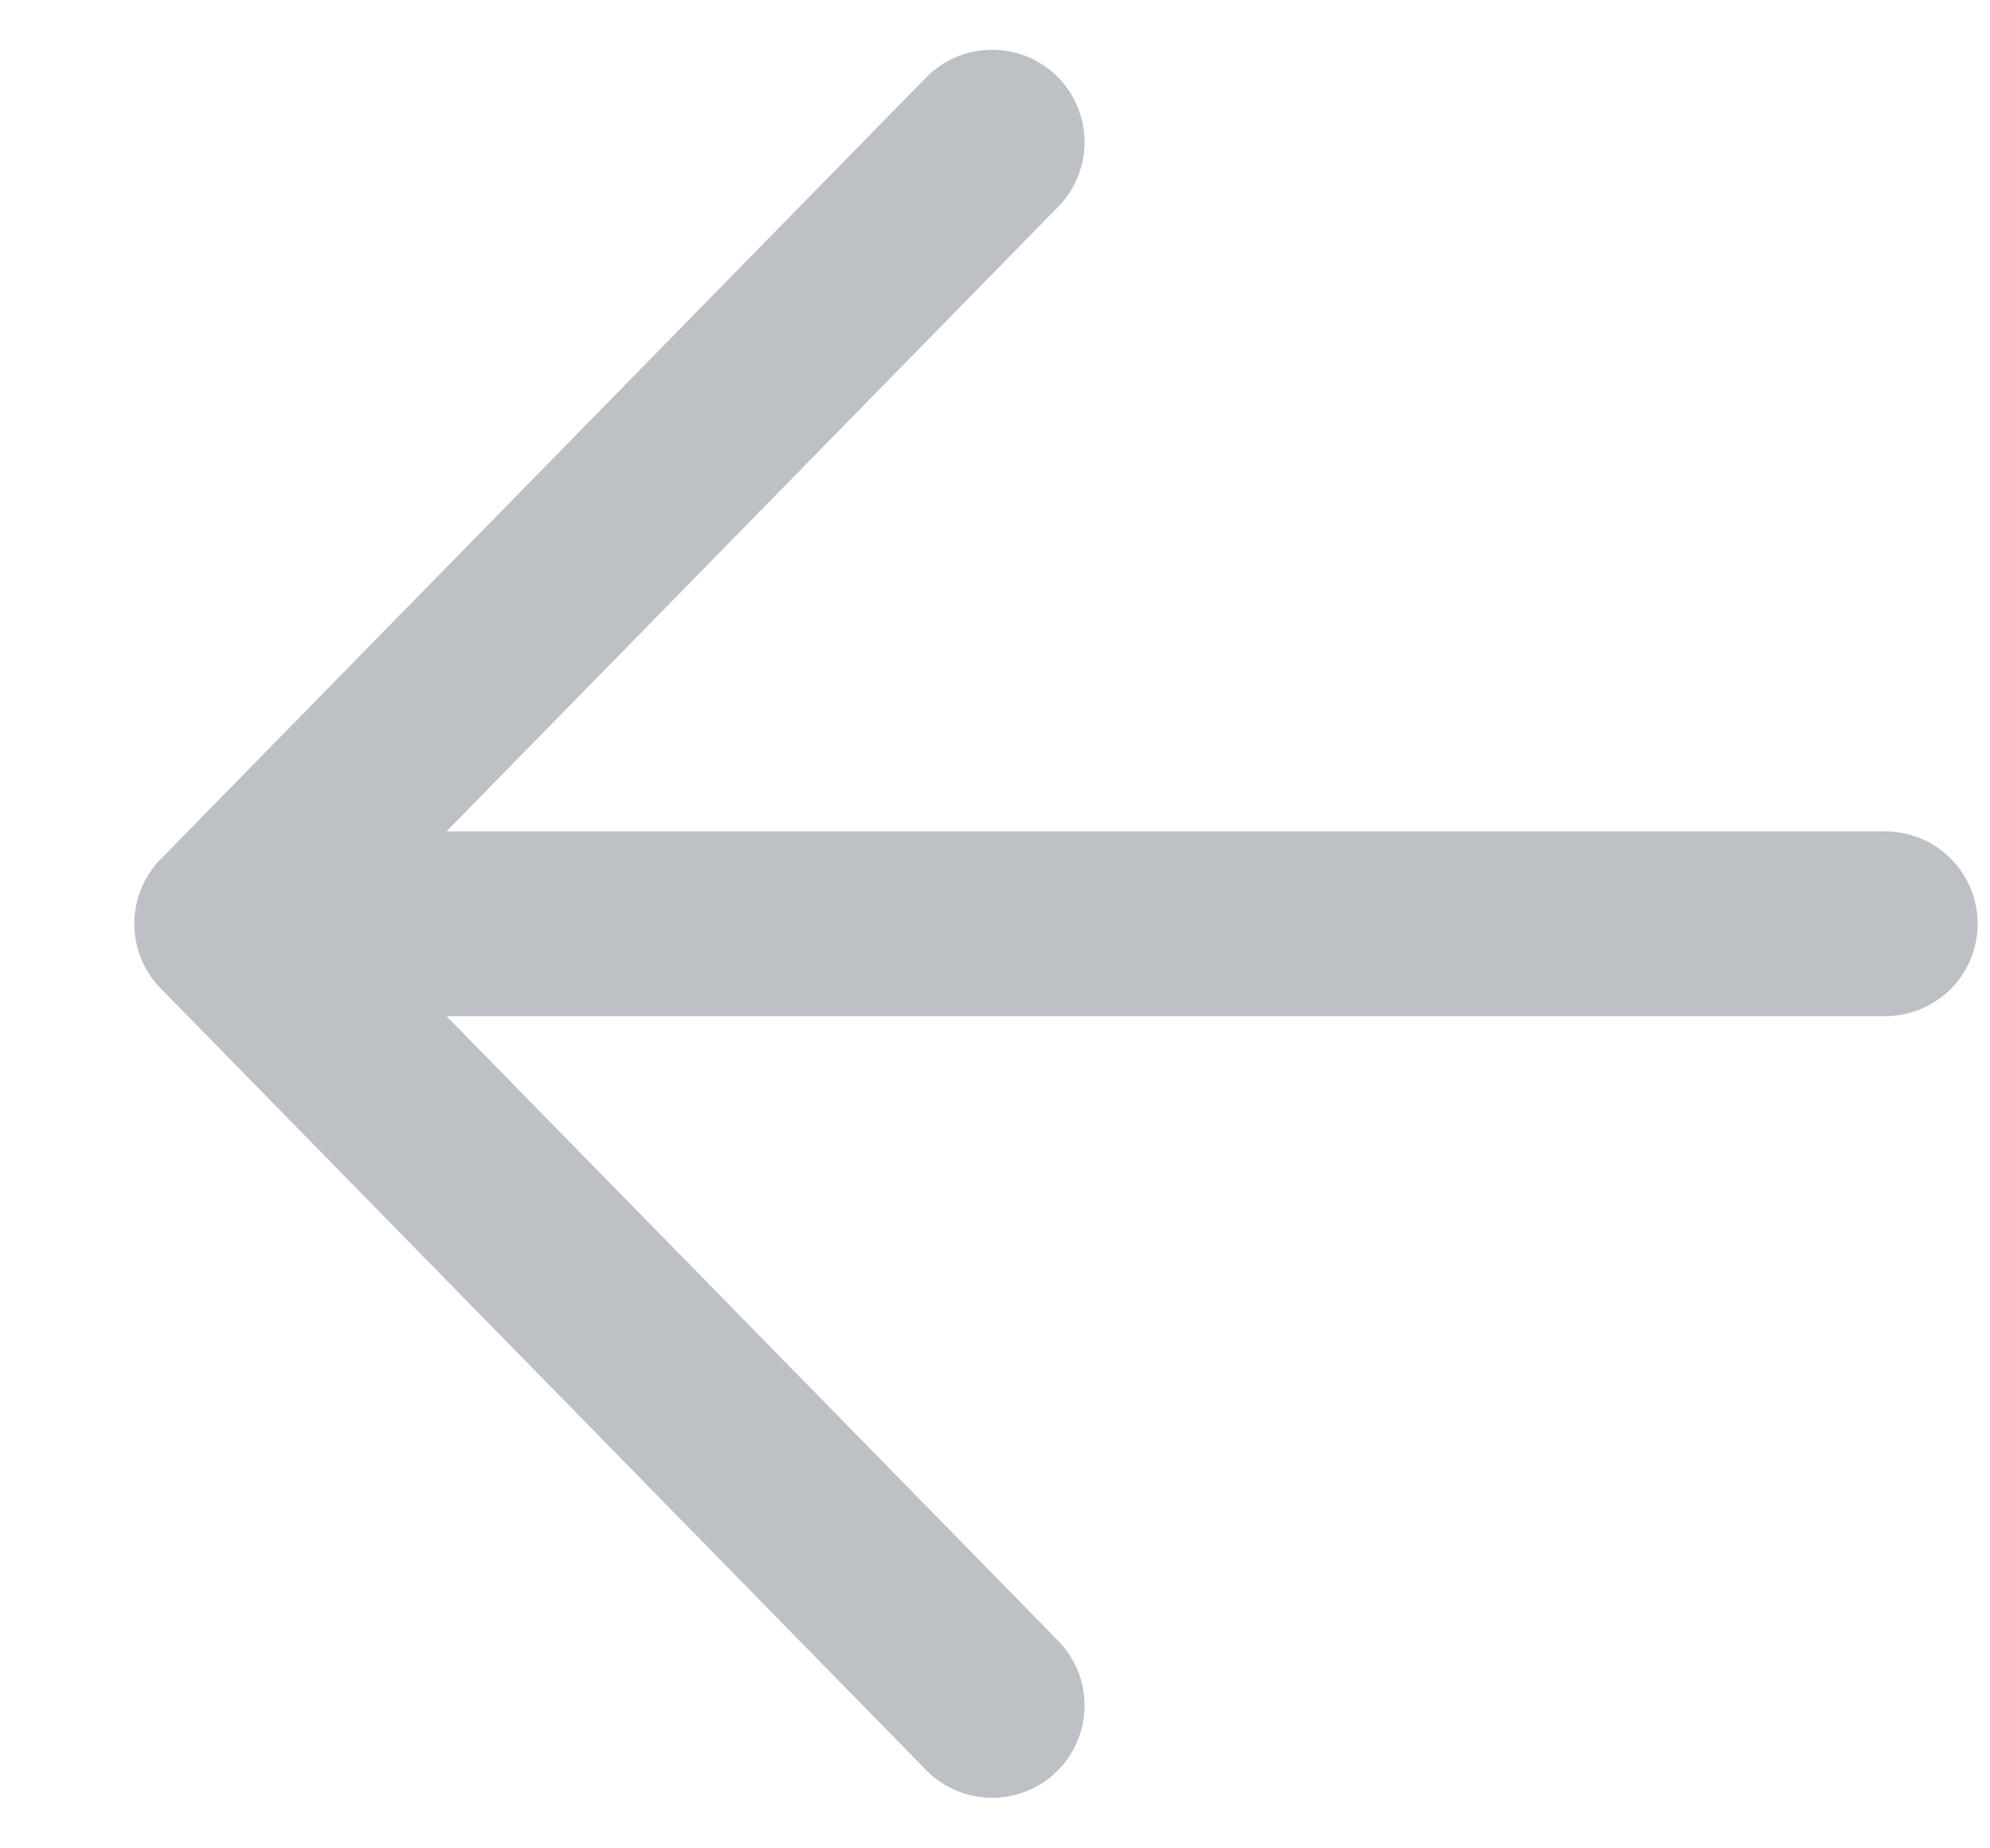
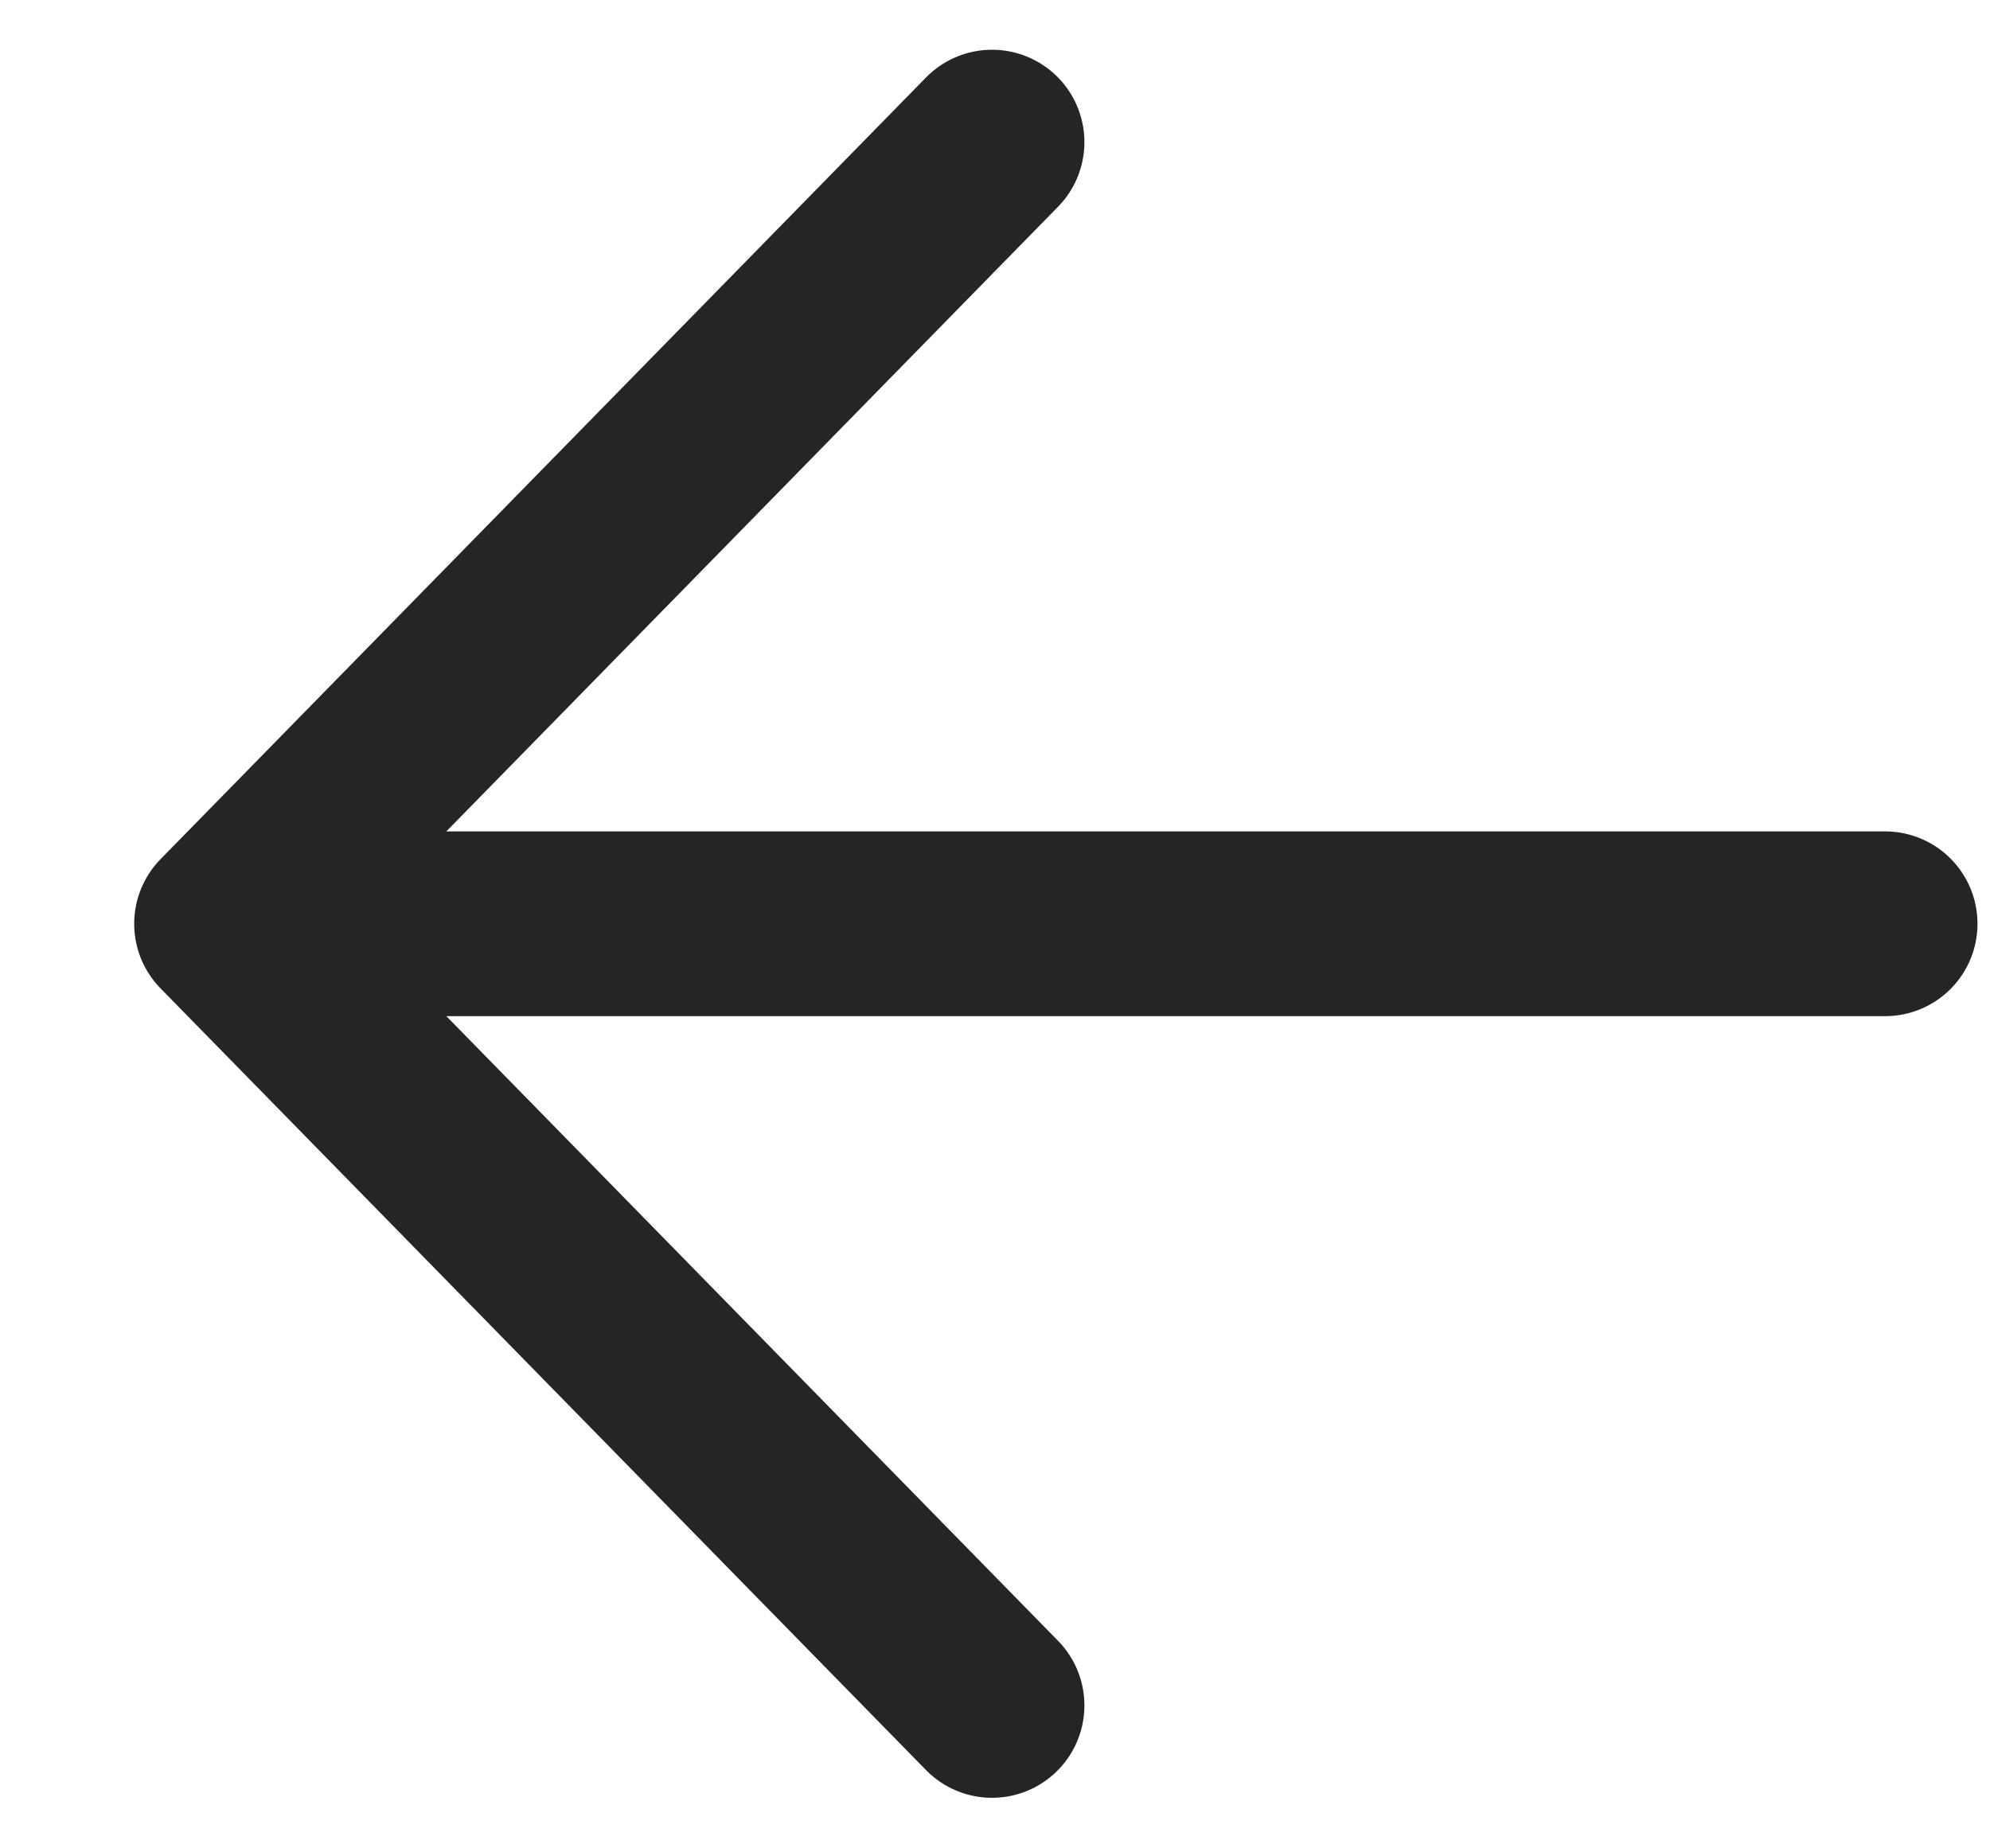
<svg xmlns="http://www.w3.org/2000/svg" width="14" height="13" viewBox="0 0 14 13" fill="none">
-   <g id="board_pages_back">
-     <path id="Vector" d="M6.98 12L1.595 6.5L6.98 1" stroke="#BDC0C4" stroke-width="1.3" stroke-linecap="round" stroke-linejoin="round" />
-     <path id="Vector_2" d="M2.343 6.5H13.263" stroke="#BDC0C4" stroke-width="1.3" stroke-linecap="round" stroke-linejoin="round" />
+   <g id="fboard_pages_back">
+     <path id="Vector" d="M6.979 12L1.594 6.5L6.979 1" stroke="#252525" stroke-width="1.3" stroke-linecap="round" stroke-linejoin="round" />
+     <path id="Vector_2" d="M2.342 6.5H13.262" stroke="#252525" stroke-width="1.3" stroke-linecap="round" stroke-linejoin="round" />
  </g>
</svg>
